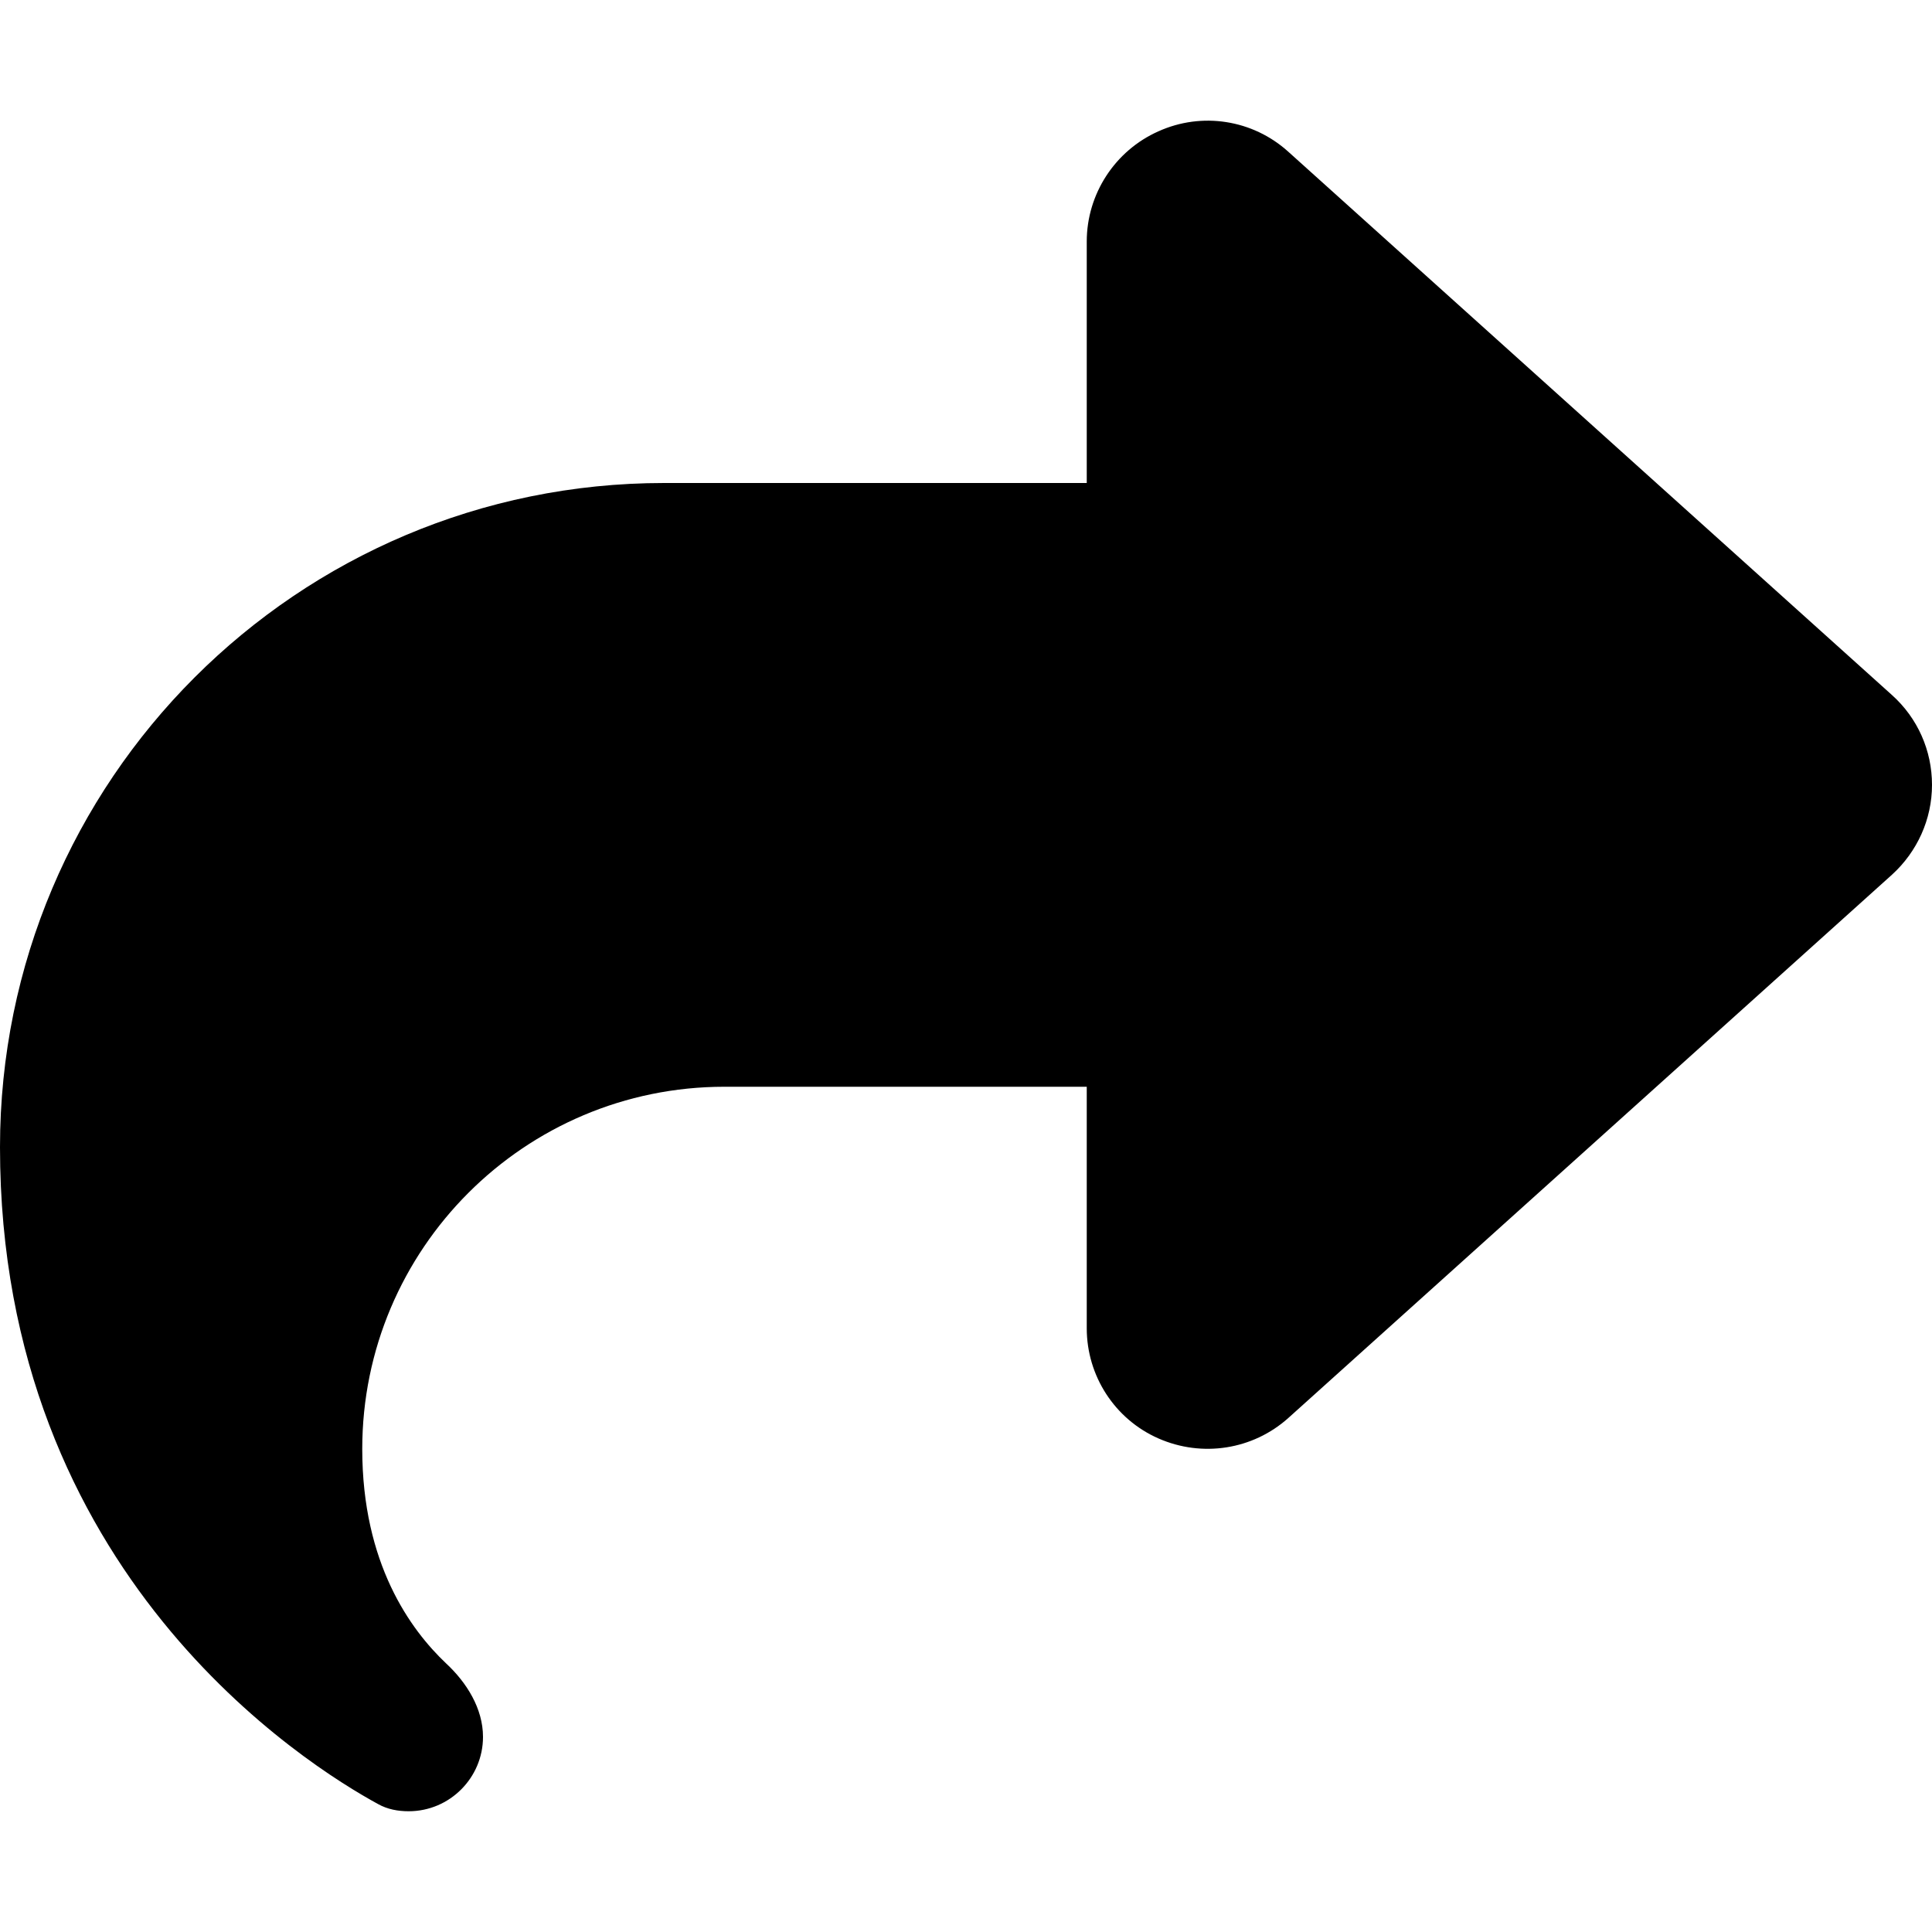
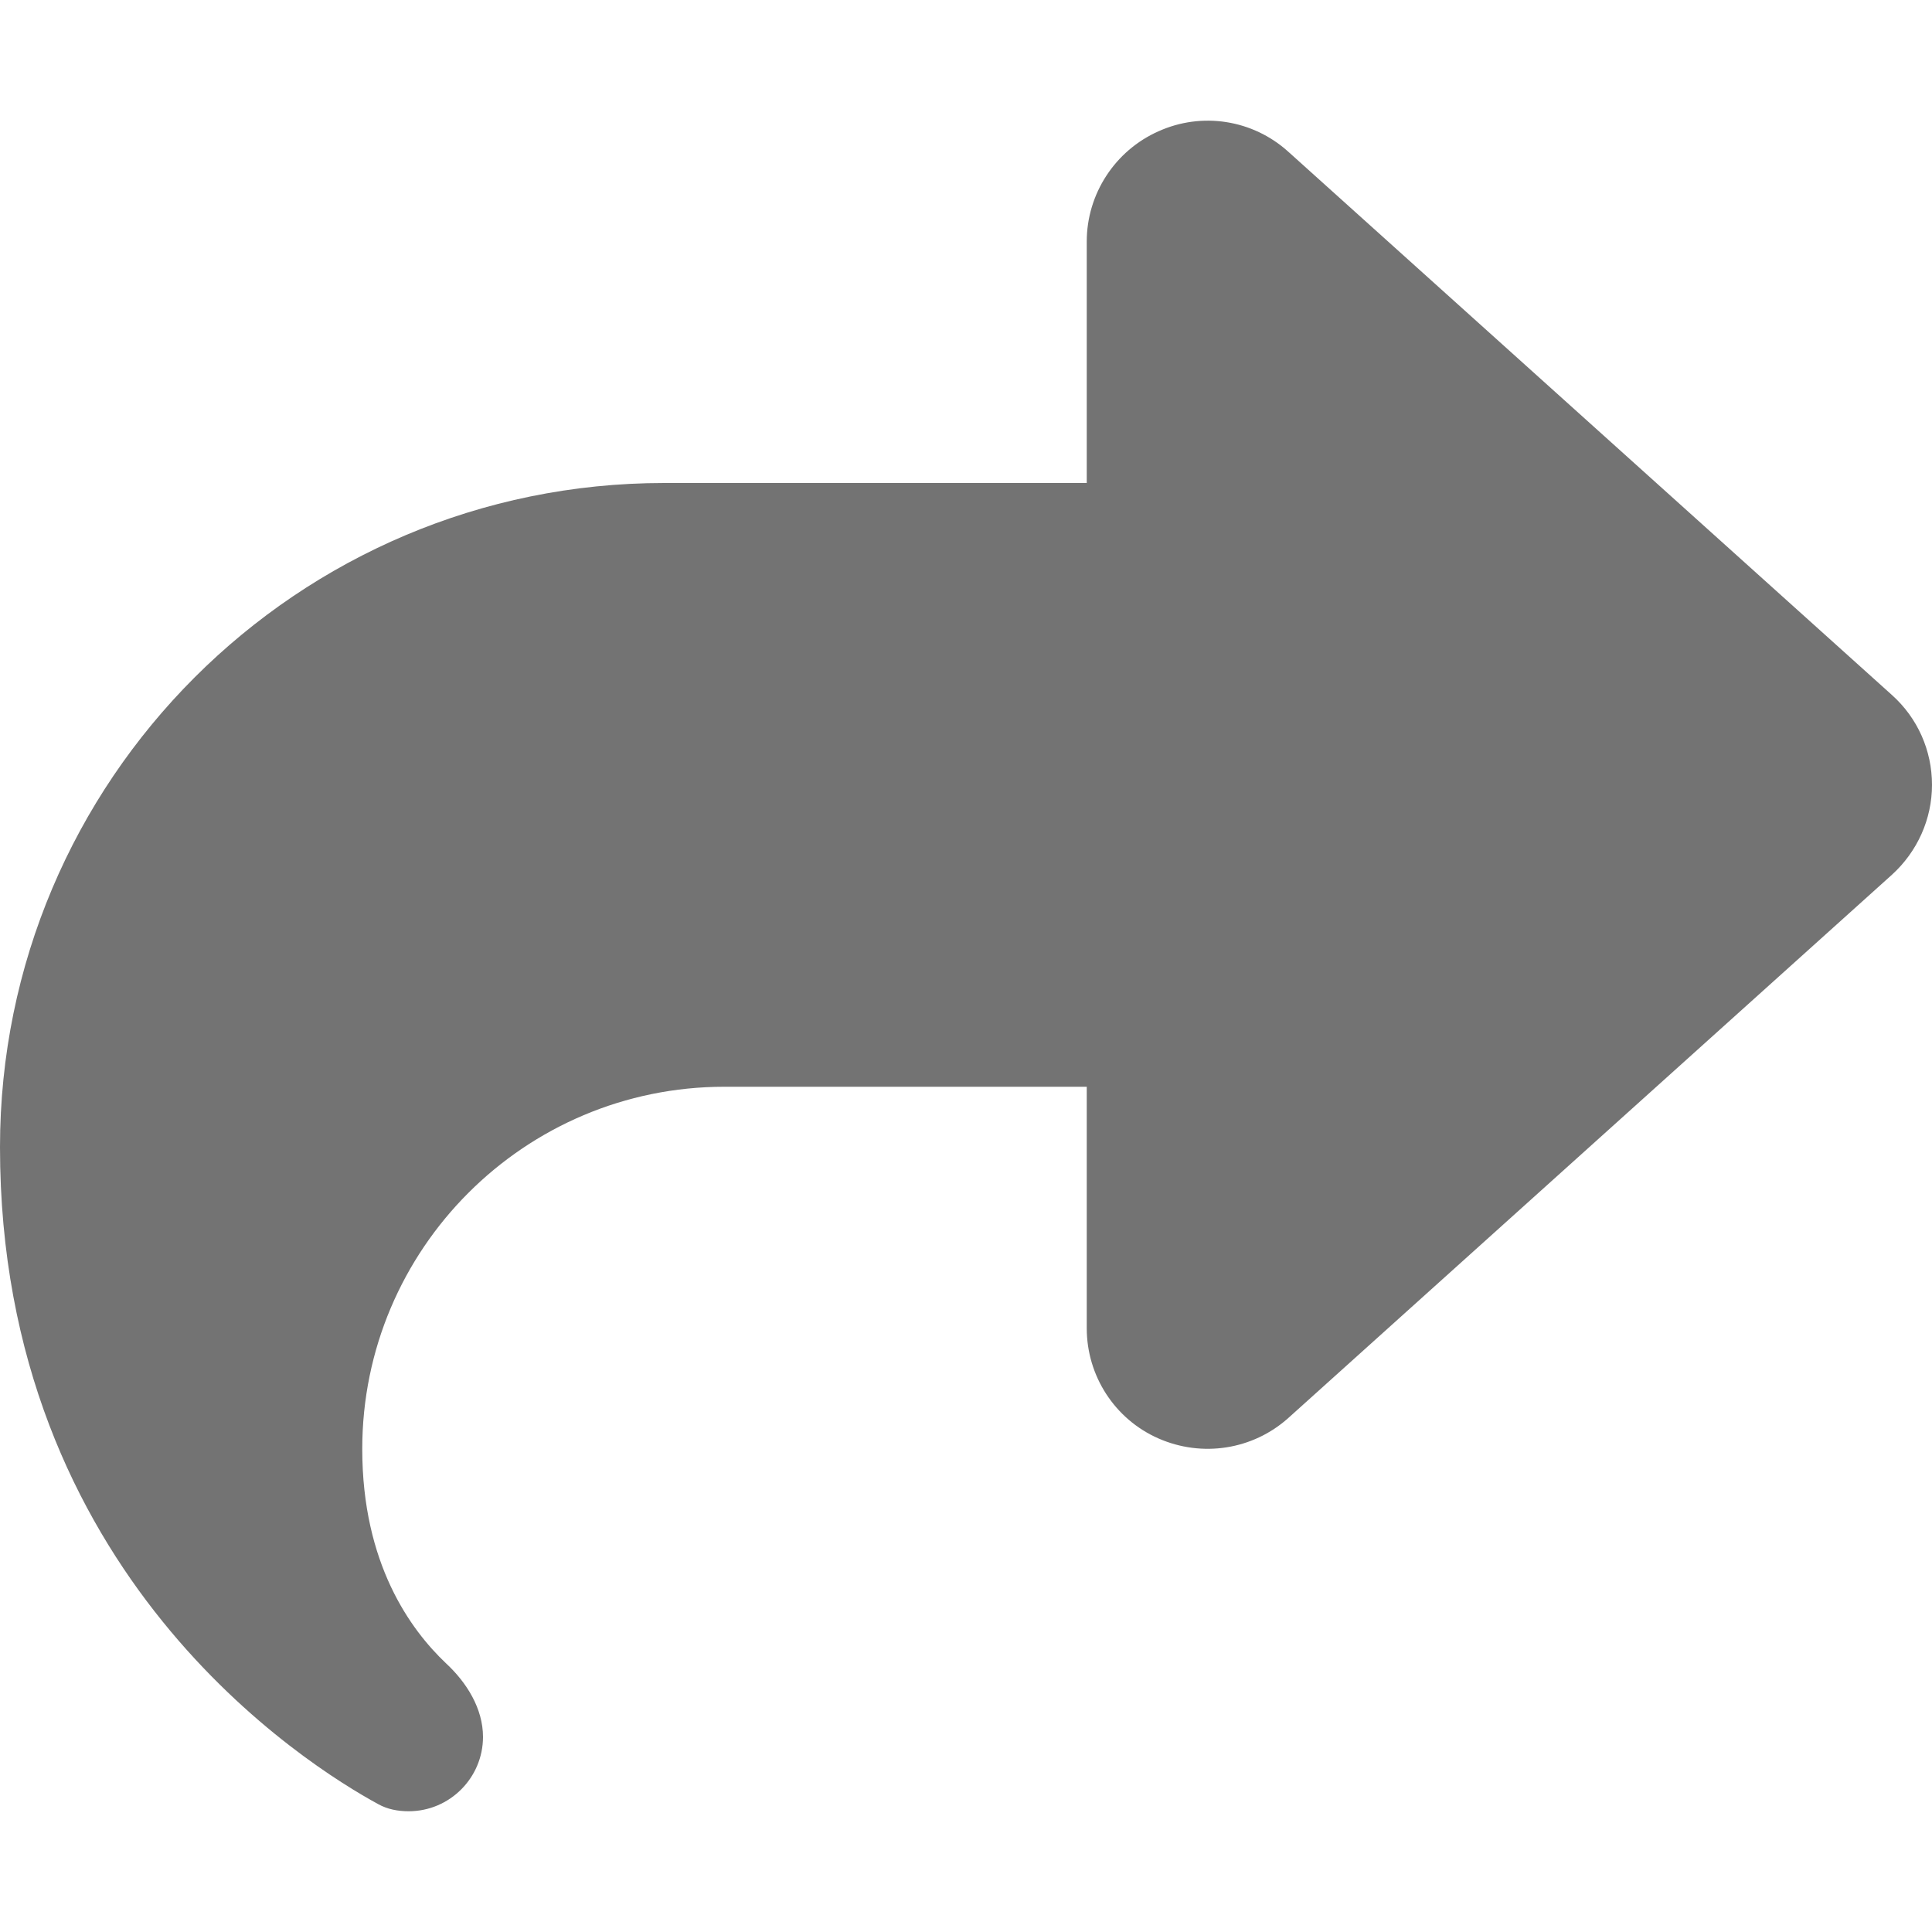
<svg xmlns="http://www.w3.org/2000/svg" viewBox="0 0 512 512">
-   <path d="M307 34.8c-11.5 5.1-19 16.6-19 29.2v64H176C78.8 128 0 206.8 0 304C0 417.3 81.5 467.9 100.2 478.1c2.5 1.4 5.3 1.9 8.1 1.9c10.9 0 19.7-8.9 19.7-19.7c0-7.5-4.3-14.4-9.8-19.5C108.8 431.9 96 414.4 96 384c0-53 43-96 96-96h96v64c0 12.6 7.4 24.1 19 29.2s25 3 34.4-5.4l160-144c6.7-6.1 10.6-14.7 10.6-23.8s-3.8-17.7-10.6-23.8l-160-144c-9.4-8.5-22.9-10.6-34.4-5.4z" />
+   <path fill="rgb(115,115,115)" d="M307 34.8c-11.5 5.1-19 16.6-19 29.2v64H176C78.8 128 0 206.8 0 304C0 417.3 81.5 467.9 100.2 478.1c2.5 1.4 5.3 1.9 8.1 1.9c10.9 0 19.7-8.9 19.7-19.7c0-7.5-4.3-14.4-9.8-19.5C108.8 431.9 96 414.4 96 384c0-53 43-96 96-96h96v64c0 12.6 7.4 24.1 19 29.2s25 3 34.4-5.4l160-144c6.7-6.1 10.6-14.7 10.6-23.8s-3.8-17.7-10.6-23.8l-160-144c-9.4-8.5-22.9-10.6-34.4-5.4z" />
</svg>
